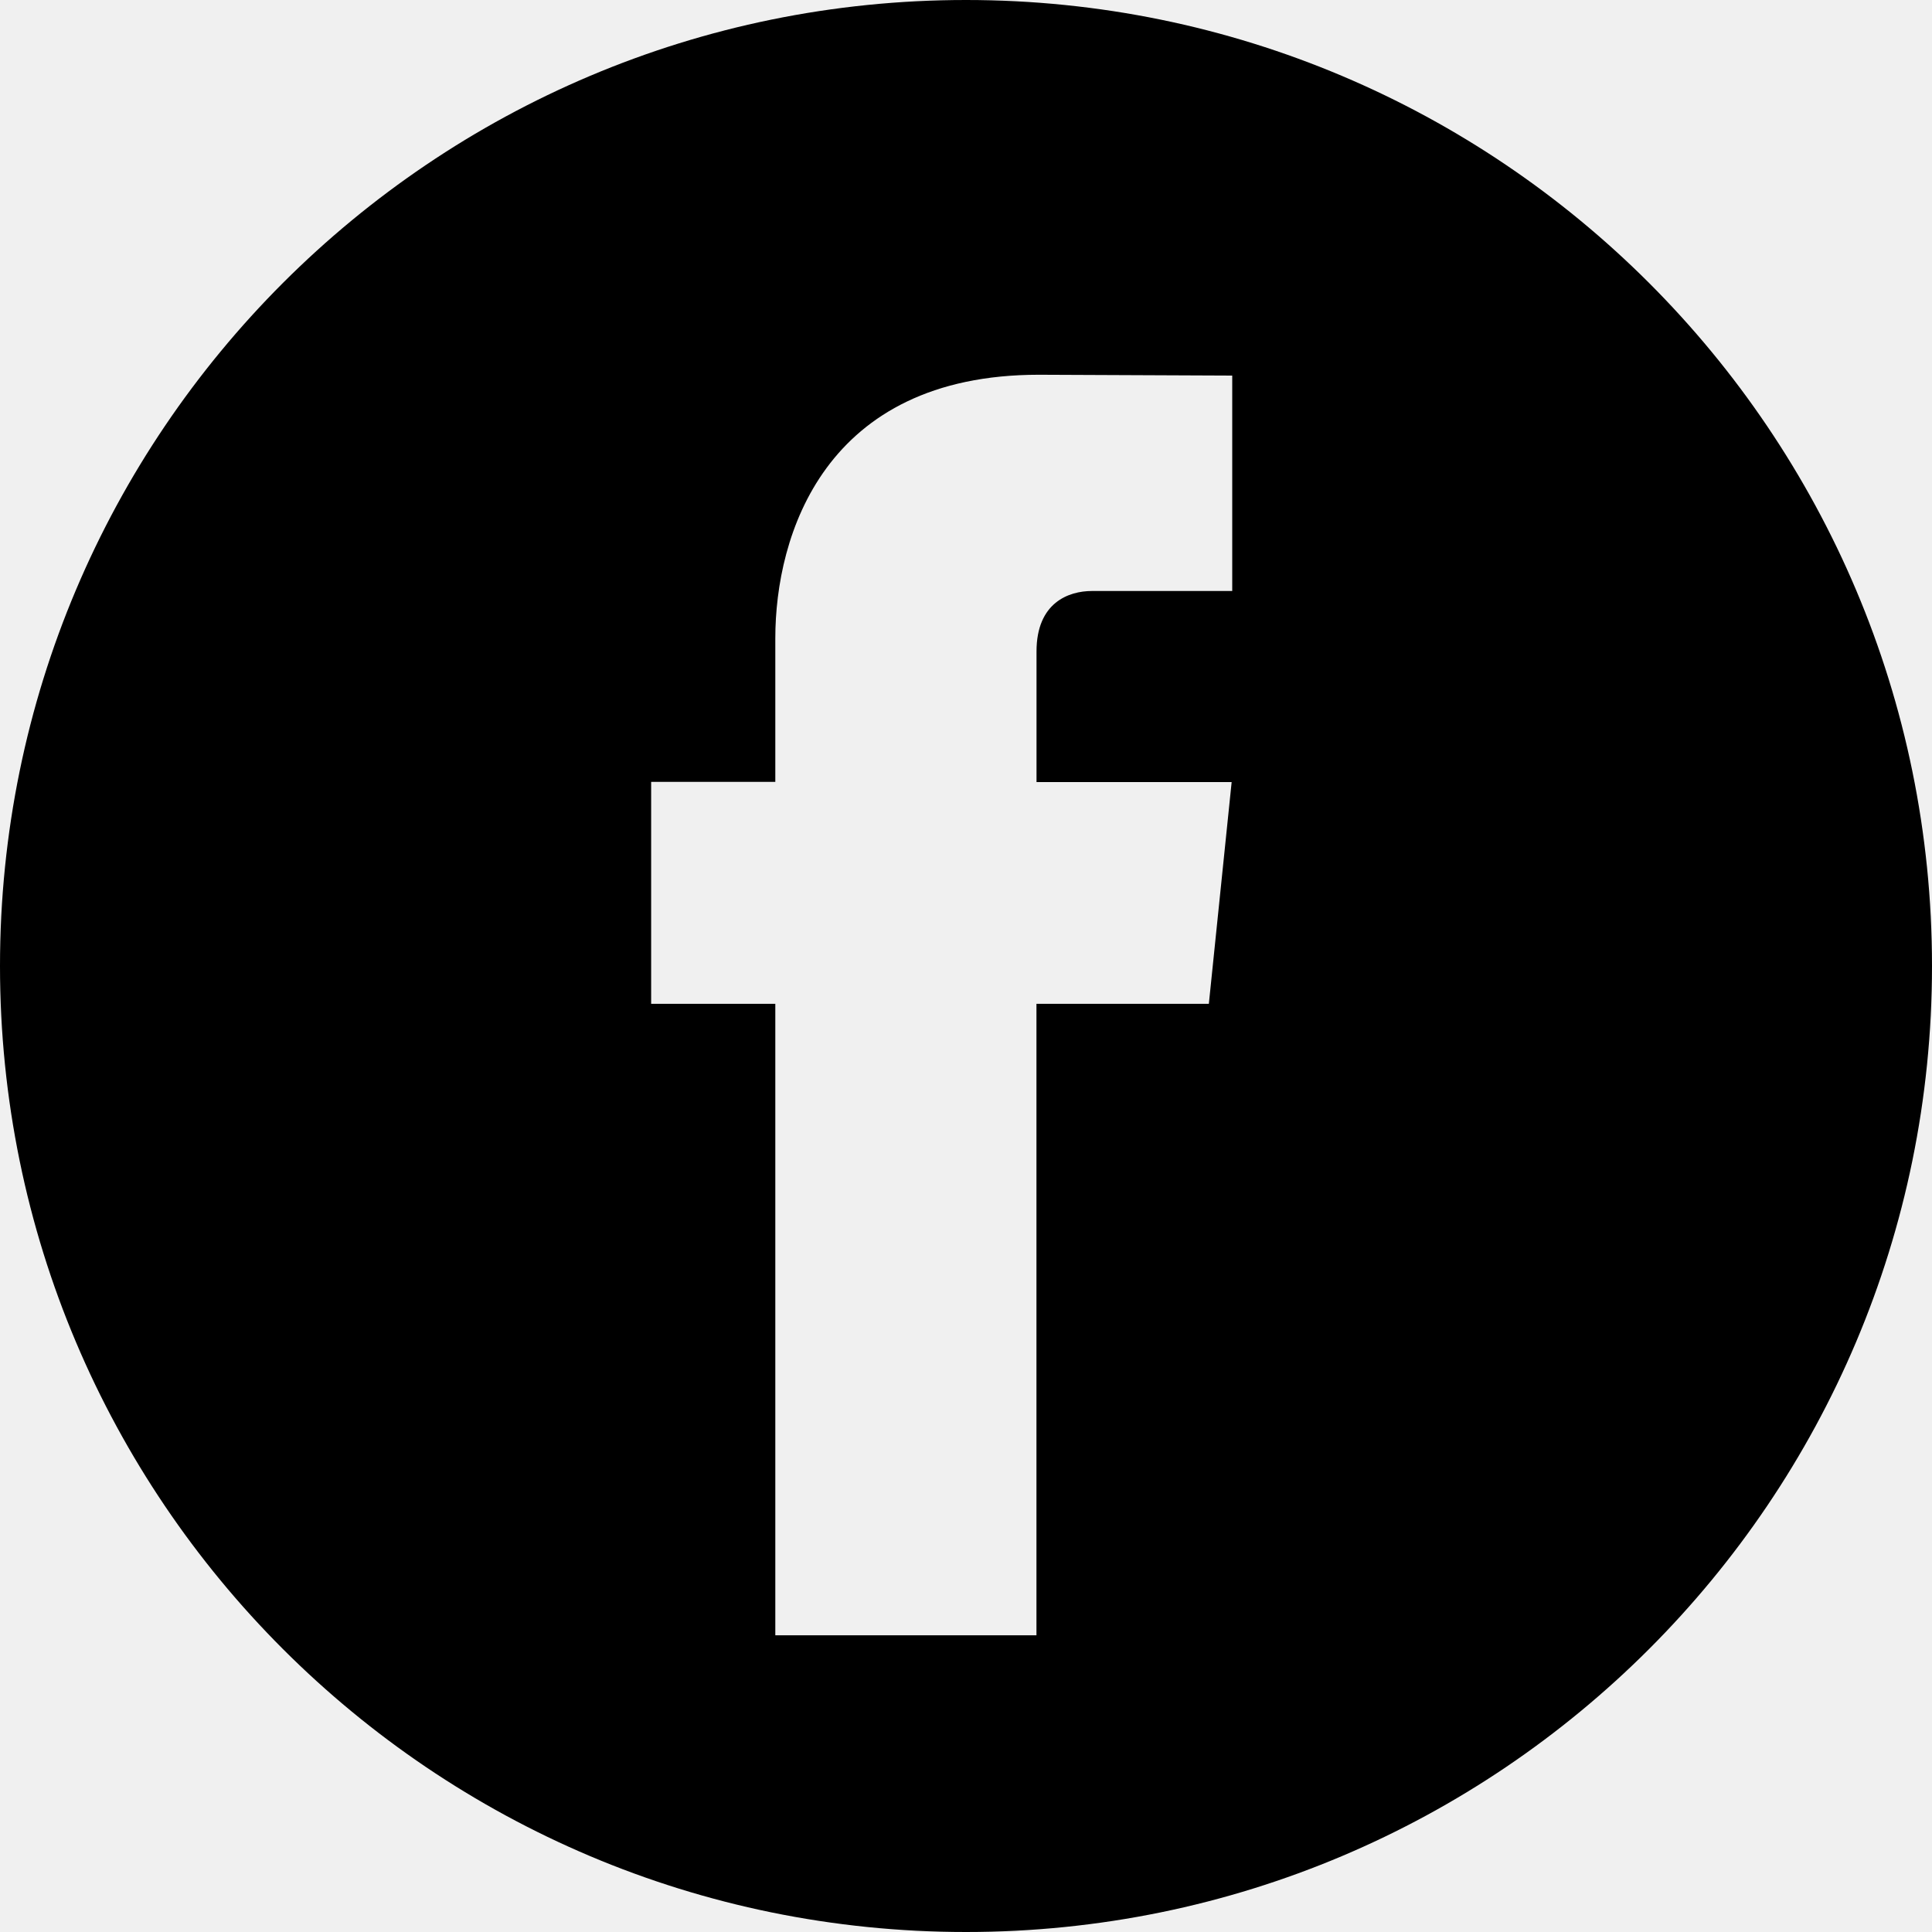
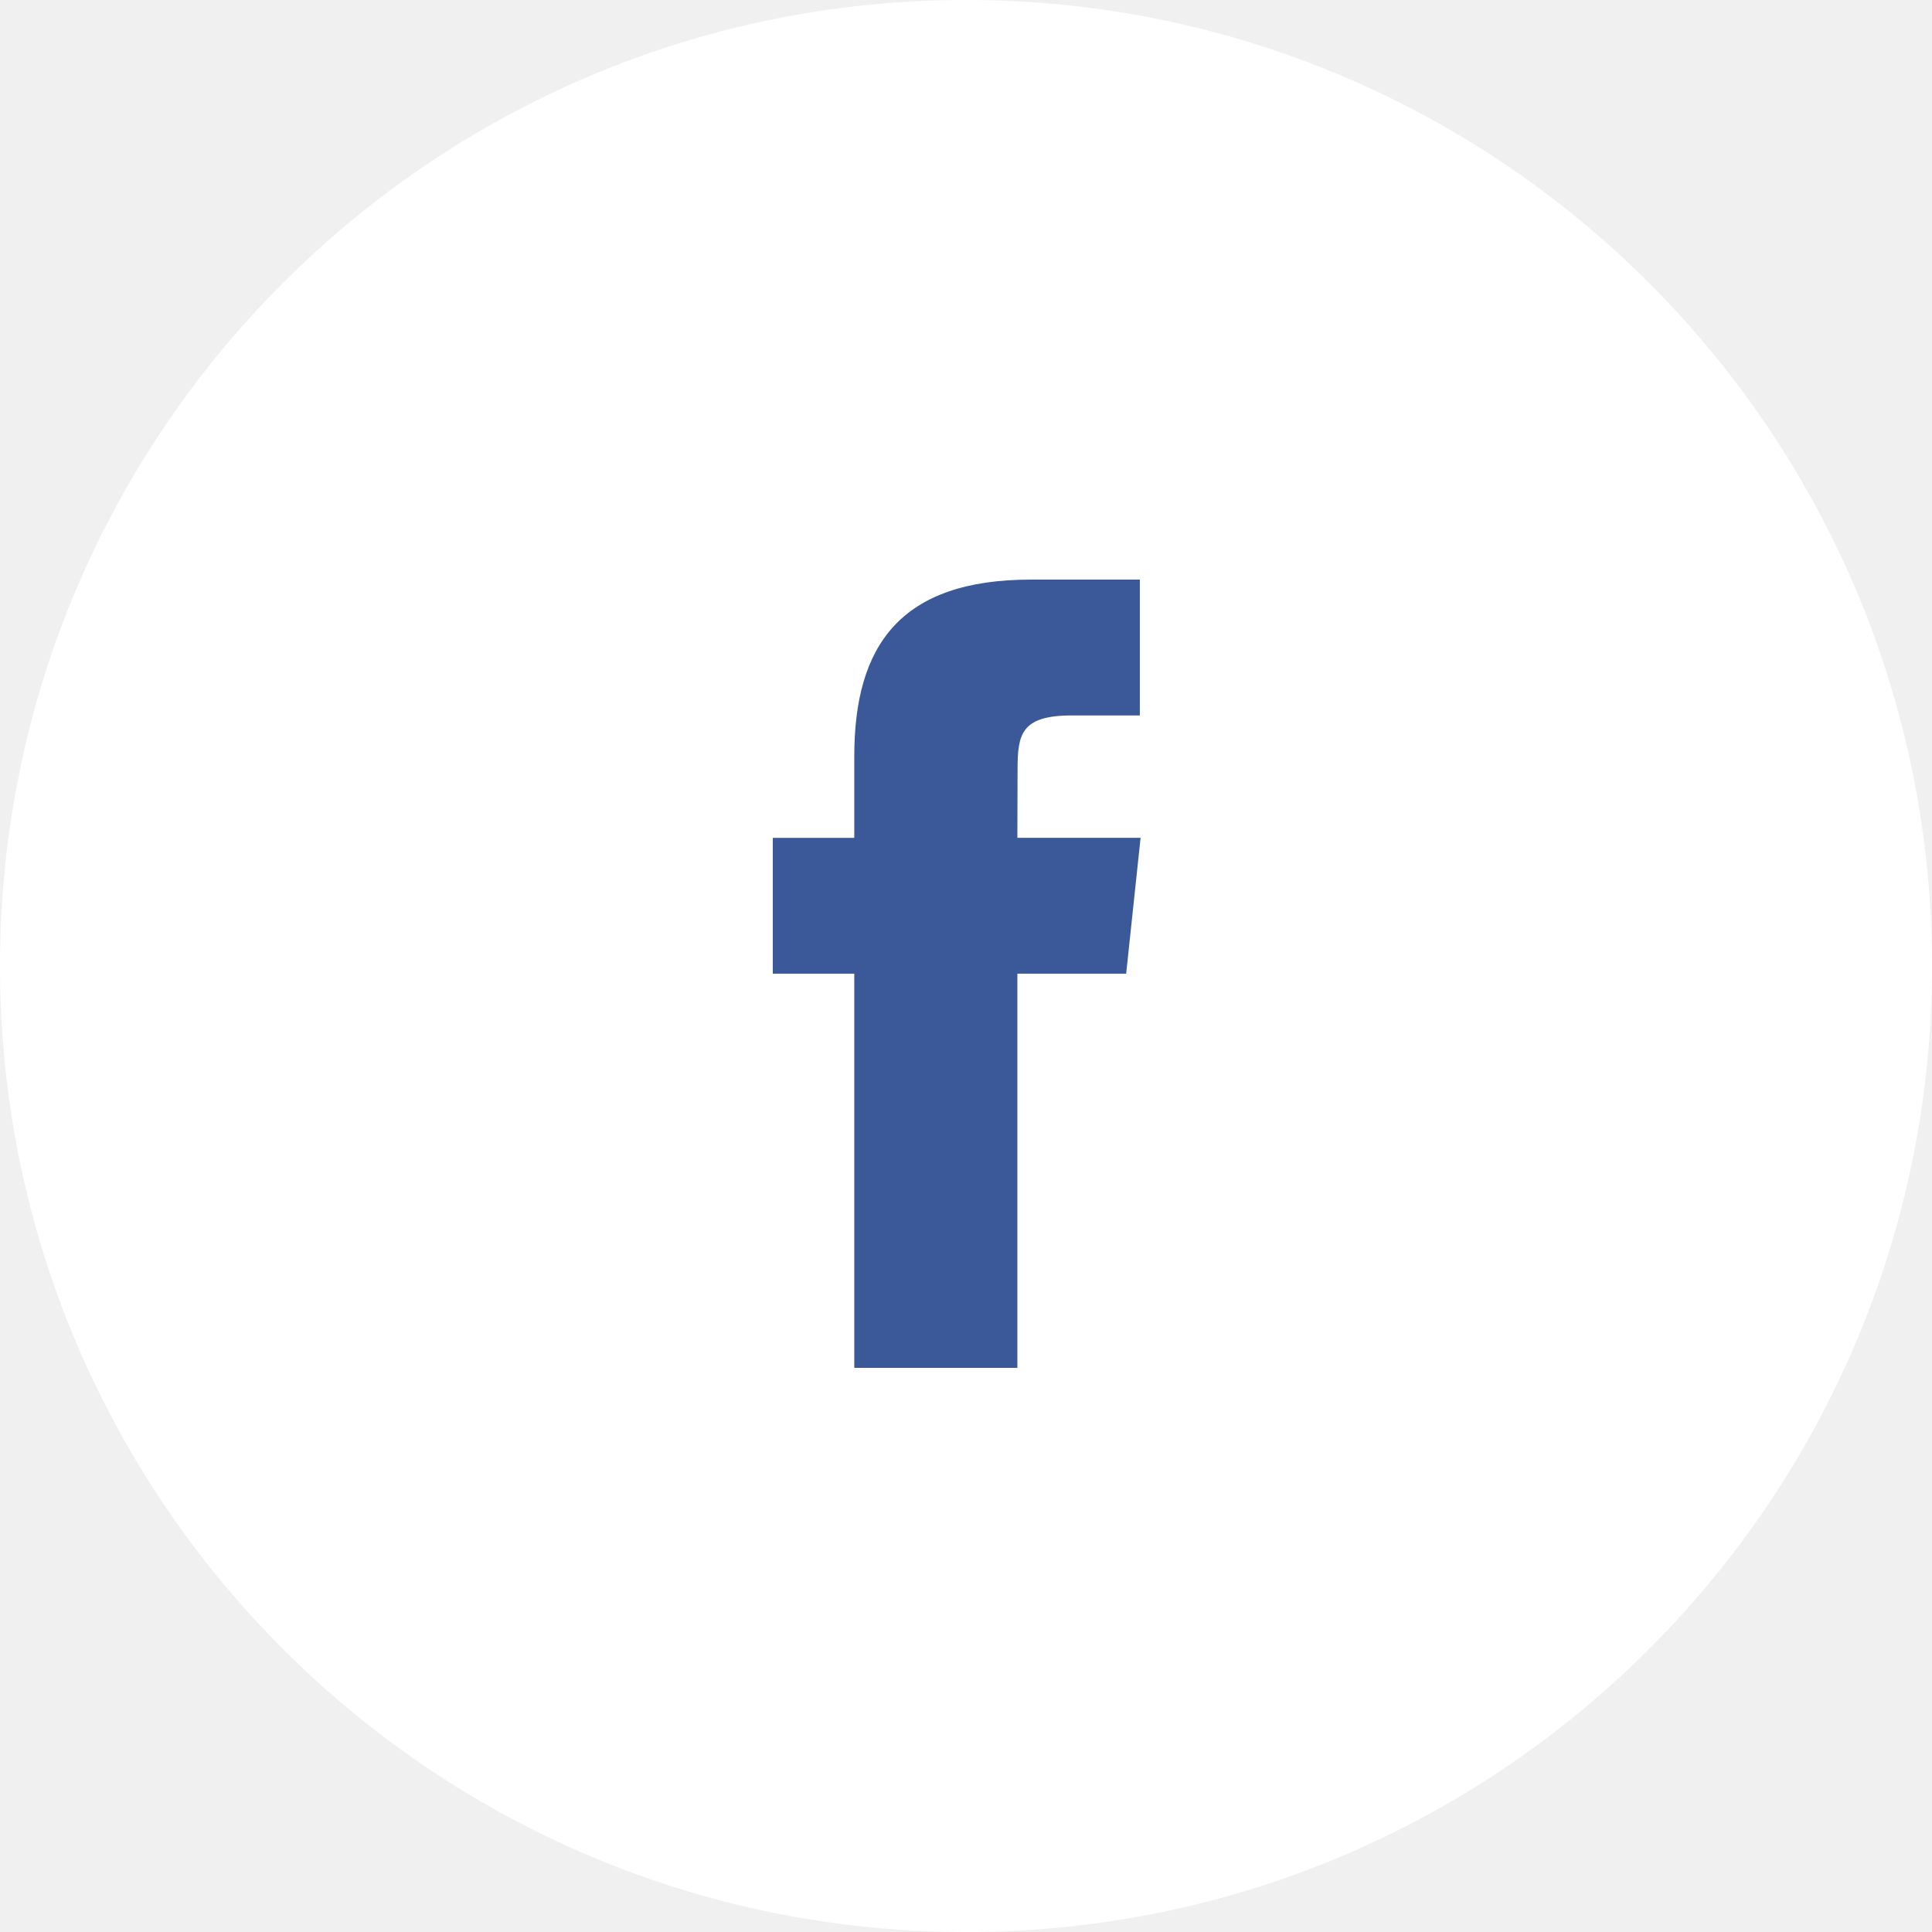
- <svg xmlns="http://www.w3.org/2000/svg" width="30px" height="30px" viewBox="0 0 30 30" version="1.1">
+ <svg xmlns="http://www.w3.org/2000/svg" width="80px" height="80px" viewBox="0 0 80 80" version="1.1">
  <defs />
-   <g id="Page-1" stroke="none" stroke-width="1" fill="none" fill-rule="evenodd">
-     <g id="ICO-LP-ver.1" transform="translate(-795, -498)" fill-rule="nonzero" fill="#000000">
-       <path d="M810,528 C801.716,528 795,521.284 795,513 C795,504.716 801.716,498 810,498 C818.284,498 825,504.716 825,513 C825,521.284 818.284,528 810,528 Z M813.771,513.587 L814.125,510.144 L811.095,510.144 L811.095,508.116 C811.095,507.355 811.597,507.177 811.955,507.177 L814.134,507.177 L814.134,503.832 L811.131,503.819 C807.797,503.819 807.039,506.316 807.039,507.911 L807.039,510.141 L805.111,510.141 L805.111,513.587 L807.039,513.587 L807.039,523.393 L811.094,523.393 L811.094,513.587 L813.771,513.587 Z" id="Combined-Shape" />
+   <g id="Web" stroke="none" stroke-width="1" fill="none" fill-rule="evenodd">
+     <g id="Main" transform="translate(-820, -10108)">
+       <g id="Footer" transform="translate(0, 9586)">
+         <g id="Social/Facebook" transform="translate(820, 522)">
+           <circle id="Oval-2" fill="#FFFFFF" cx="40" cy="40" r="40" />
+           <path d="M42.127,56.639 L42.127,40.318 L46.632,40.318 L47.229,34.693 L42.127,34.693 L42.135,31.878 C42.135,30.411 42.274,29.625 44.381,29.625 L47.198,29.625 L47.198,24 L42.691,24 C37.279,24 35.374,26.728 35.374,31.317 L35.374,34.694 L32,34.694 L32,40.318 L35.374,40.318 L35.374,56.639 L42.127,56.639 Z" id="Shape" fill="#3B5998" />
+         </g>
+       </g>
    </g>
  </g>
</svg>
